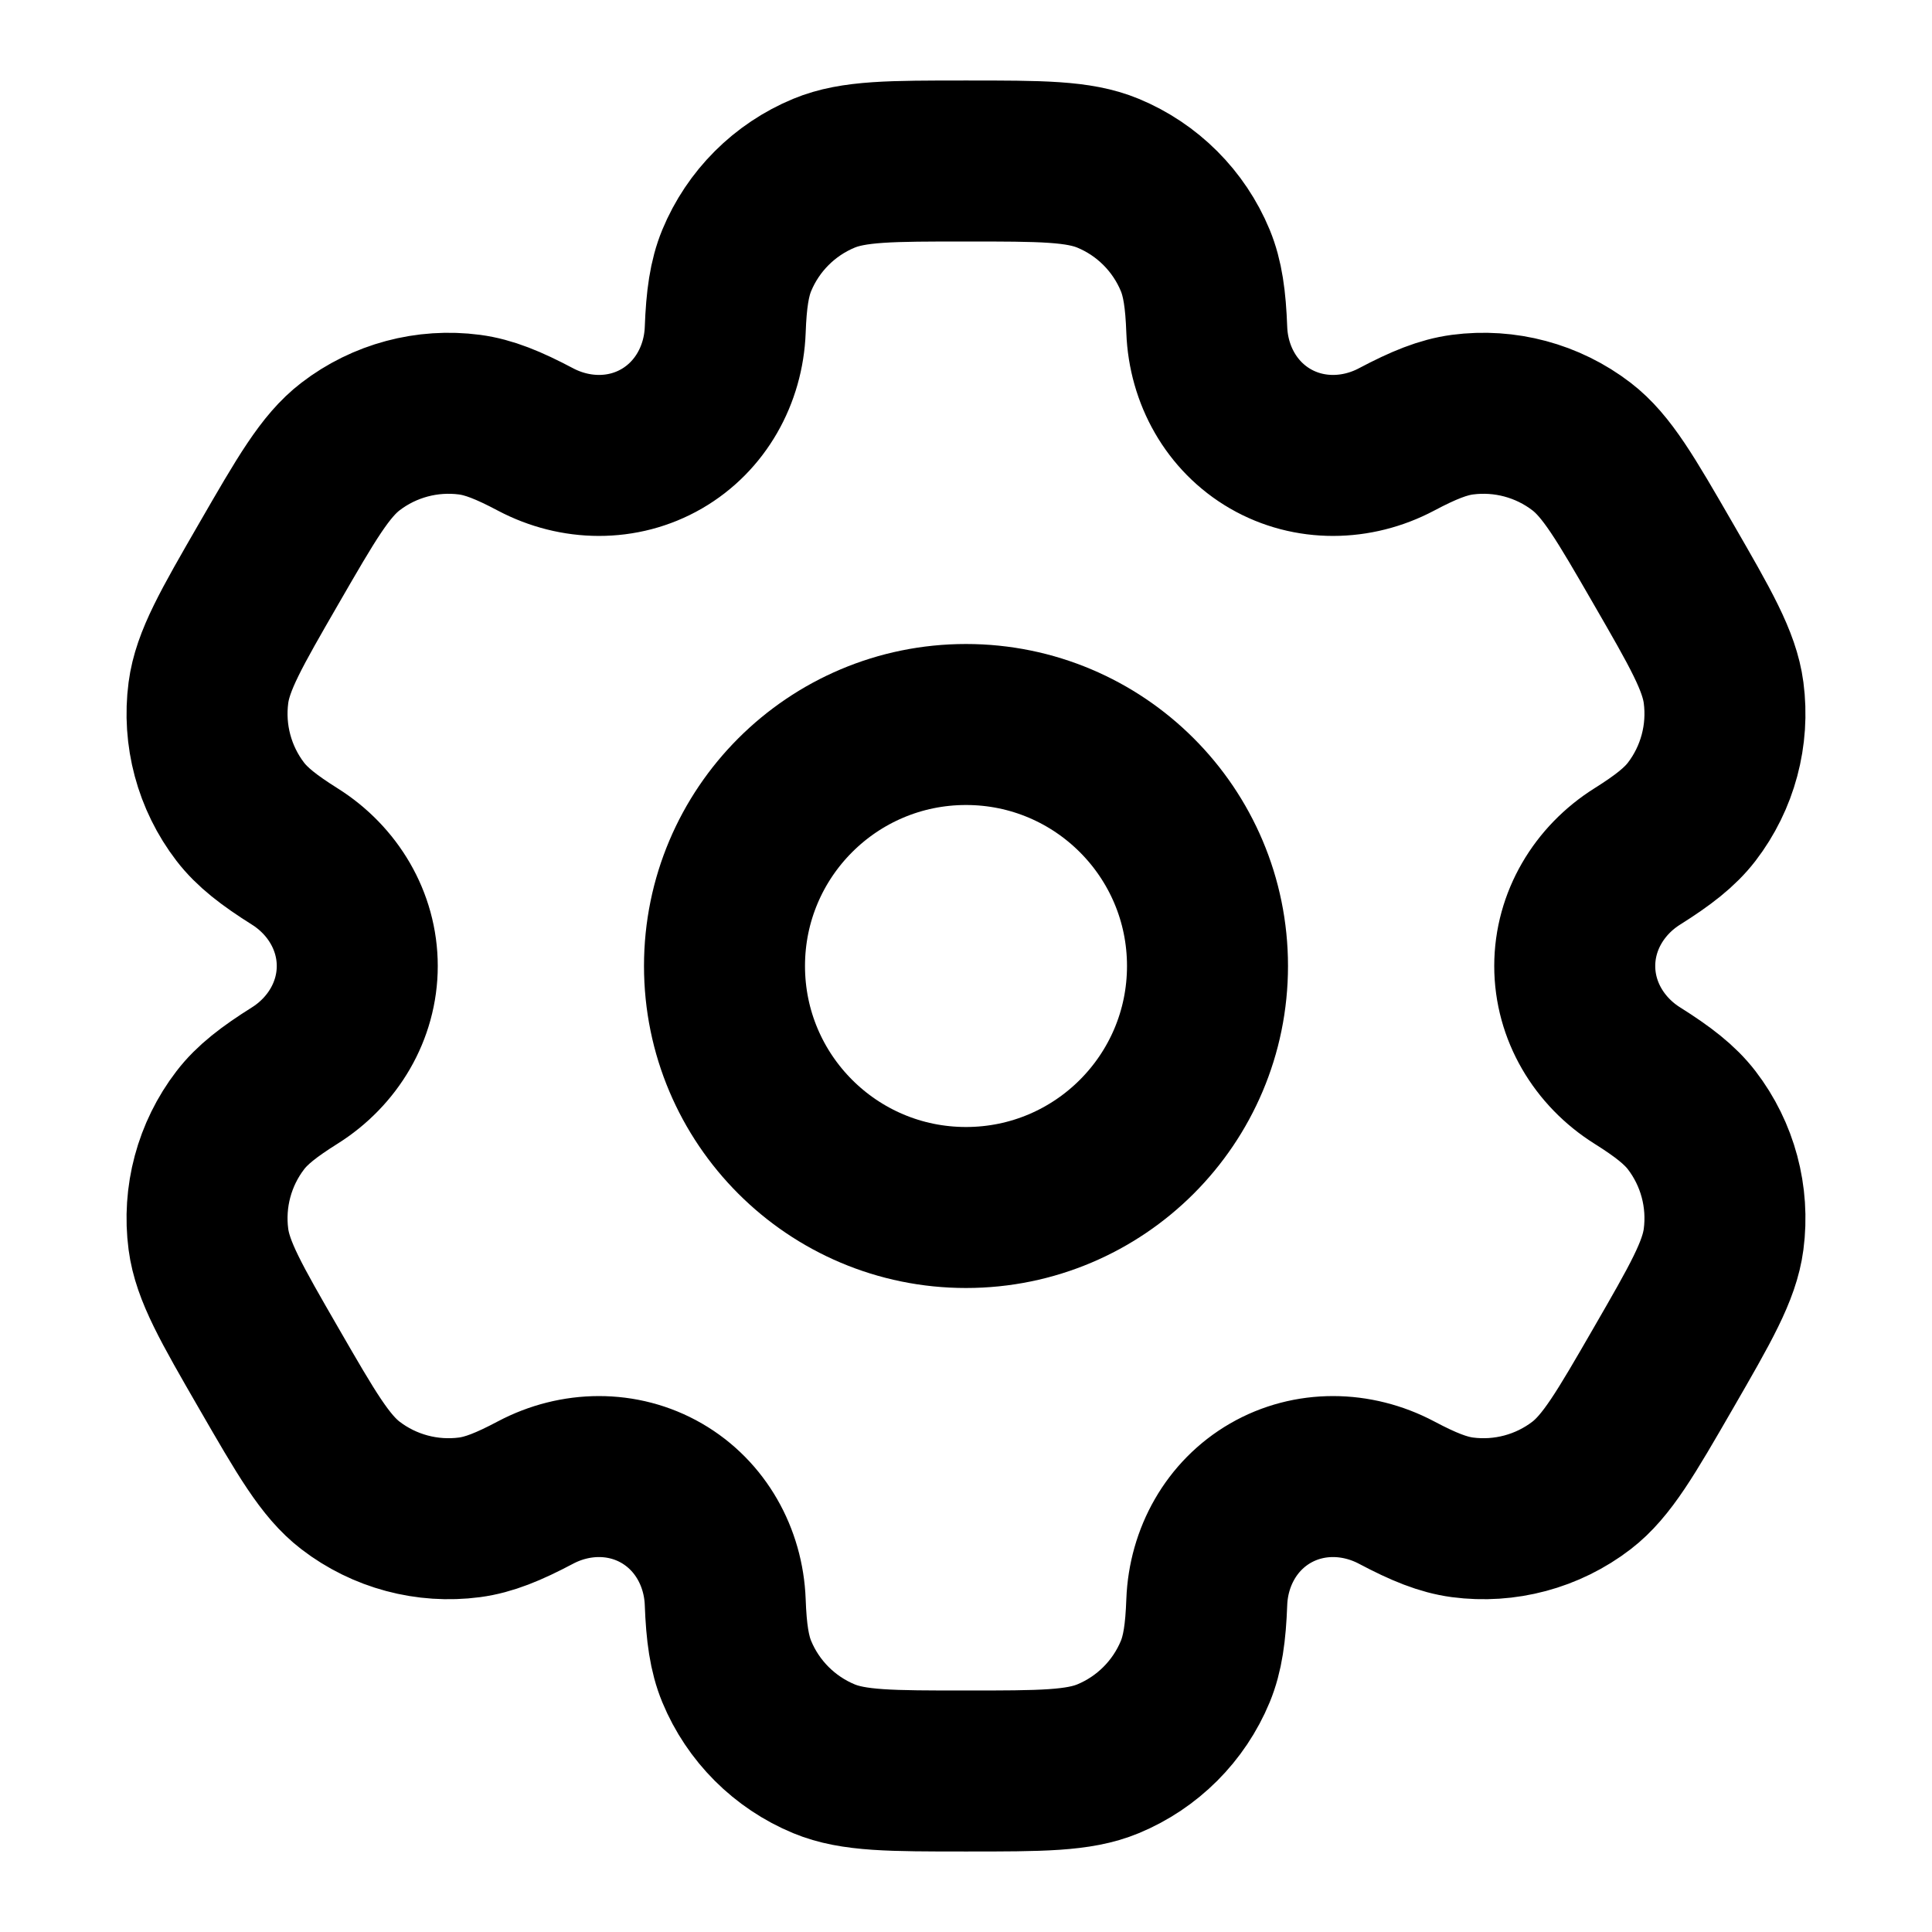
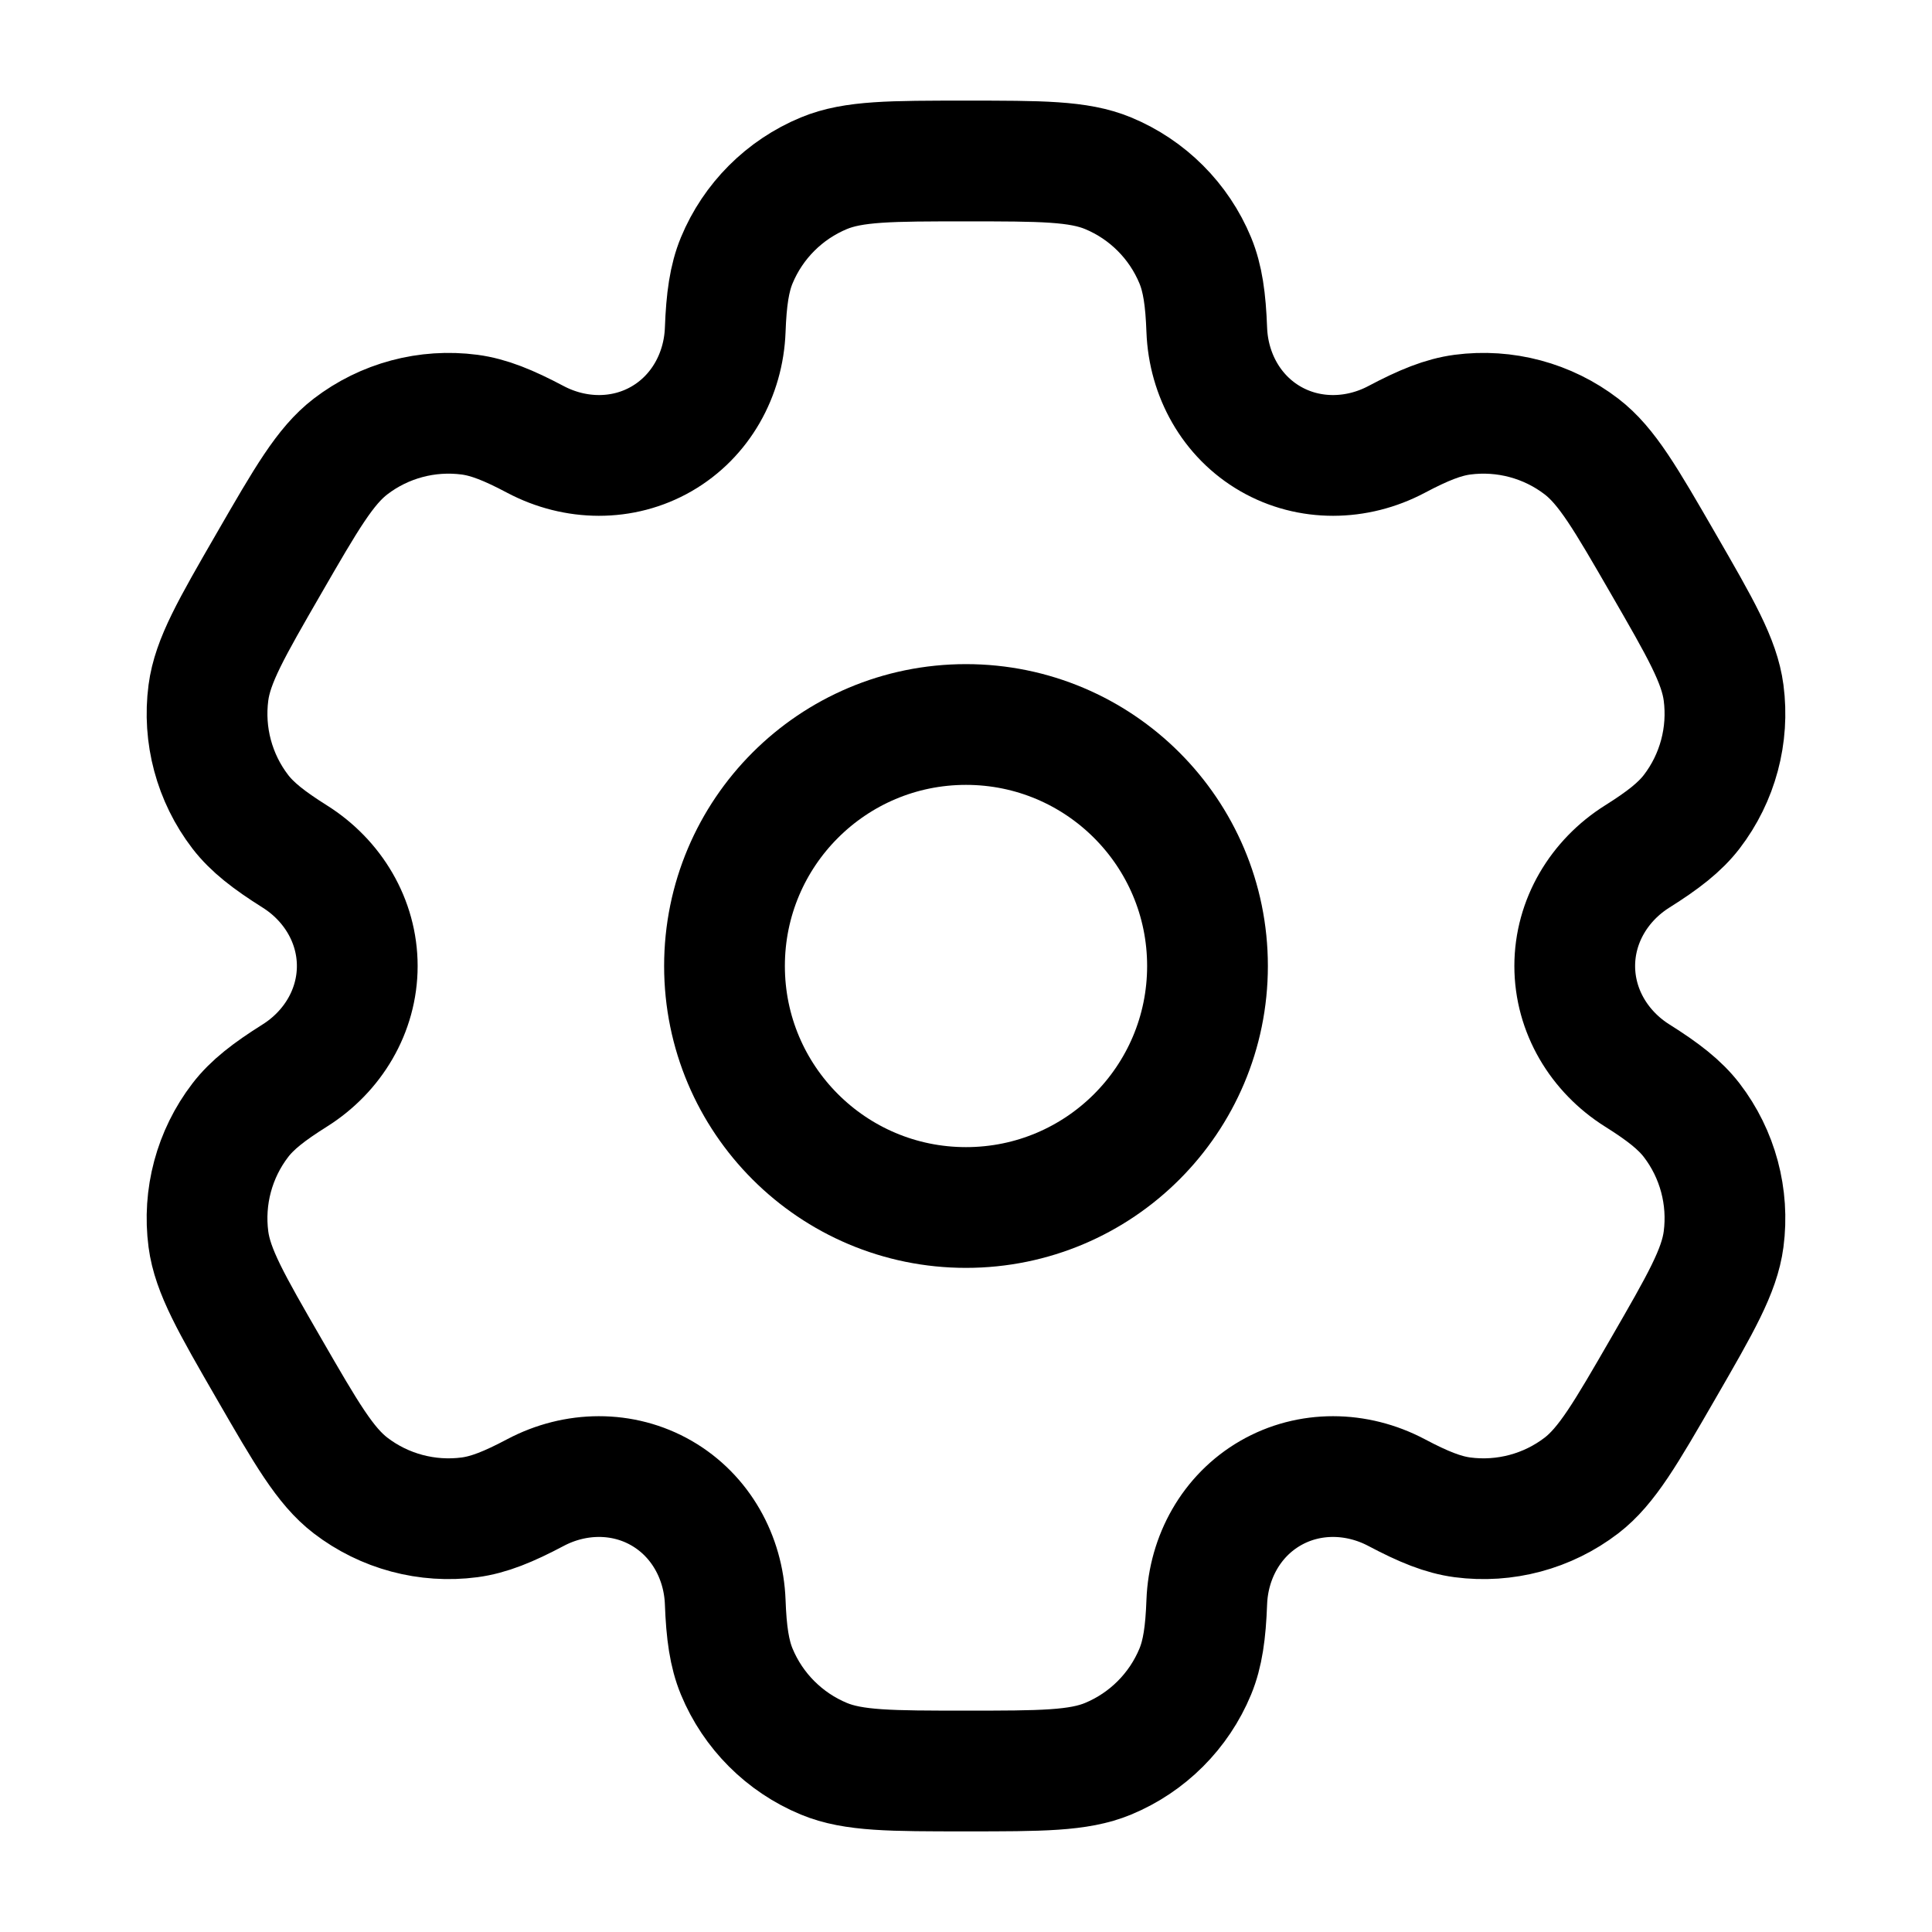
<svg xmlns="http://www.w3.org/2000/svg" width="800px" height="800px" viewBox="0 0 24 24" fill="none" stroke="currentColor" stroke-width="2">
-   <circle cx="12" cy="12" r="3" stroke="currentColor" stroke-width="2" />
-   <path d="M13.765 2.152C13.398 2 12.932 2 12 2C11.068 2 10.602 2 10.235 2.152C9.745 2.355 9.355 2.745 9.152 3.235C9.06 3.458 9.023 3.719 9.009 4.098C8.988 4.656 8.702 5.172 8.219 5.451C7.736 5.73 7.146 5.72 6.652 5.459C6.316 5.281 6.073 5.183 5.833 5.151C5.307 5.082 4.775 5.224 4.354 5.547C4.039 5.789 3.806 6.193 3.34 7C2.874 7.807 2.641 8.21 2.589 8.605C2.52 9.131 2.662 9.663 2.985 10.084C3.133 10.276 3.34 10.437 3.661 10.639C4.134 10.936 4.438 11.442 4.438 12C4.438 12.558 4.134 13.064 3.661 13.361C3.34 13.563 3.132 13.724 2.985 13.916C2.662 14.337 2.52 14.869 2.589 15.395C2.641 15.789 2.874 16.193 3.34 17C3.806 17.807 4.039 18.211 4.354 18.453C4.775 18.776 5.307 18.918 5.833 18.849C6.073 18.817 6.316 18.719 6.652 18.541C7.145 18.28 7.736 18.27 8.219 18.549C8.702 18.828 8.988 19.344 9.009 19.902C9.023 20.282 9.06 20.542 9.152 20.765C9.355 21.255 9.745 21.645 10.235 21.848C10.602 22 11.068 22 12 22C12.932 22 13.398 22 13.765 21.848C14.255 21.645 14.645 21.255 14.848 20.765C14.94 20.542 14.977 20.282 14.991 19.902C15.012 19.344 15.298 18.828 15.781 18.549C16.264 18.27 16.854 18.28 17.348 18.541C17.684 18.719 17.927 18.817 18.167 18.849C18.693 18.918 19.225 18.776 19.646 18.453C19.961 18.21 20.194 17.807 20.66 17C21.126 16.193 21.359 15.789 21.411 15.395C21.48 14.869 21.338 14.337 21.015 13.916C20.867 13.724 20.66 13.563 20.339 13.361C19.866 13.064 19.562 12.558 19.562 12C19.562 11.442 19.866 10.936 20.339 10.639C20.66 10.437 20.867 10.276 21.015 10.084C21.338 9.663 21.48 9.131 21.411 8.605C21.359 8.211 21.126 7.807 20.66 7C20.194 6.193 19.961 5.789 19.646 5.547C19.225 5.224 18.693 5.082 18.167 5.151C17.927 5.183 17.684 5.281 17.348 5.459C16.855 5.72 16.264 5.73 15.781 5.451C15.298 5.172 15.012 4.656 14.991 4.098C14.977 3.718 14.94 3.458 14.848 3.235C14.645 2.745 14.255 2.355 13.765 2.152Z" stroke="currentColor" stroke-width="2" />
+   <circle cx="12" cy="12" r="3" stroke="currentColor" stroke-width="1.5" />
+   <path d="M13.765 2.152C13.398 2 12.932 2 12 2C11.068 2 10.602 2 10.235 2.152C9.745 2.355 9.355 2.745 9.152 3.235C9.06 3.458 9.023 3.719 9.009 4.098C8.988 4.656 8.702 5.172 8.219 5.451C7.736 5.73 7.146 5.72 6.652 5.459C6.316 5.281 6.073 5.183 5.833 5.151C5.307 5.082 4.775 5.224 4.354 5.547C4.039 5.789 3.806 6.193 3.34 7C2.874 7.807 2.641 8.21 2.589 8.605C2.52 9.131 2.662 9.663 2.985 10.084C3.133 10.276 3.34 10.437 3.661 10.639C4.134 10.936 4.438 11.442 4.438 12C4.438 12.558 4.134 13.064 3.661 13.361C3.34 13.563 3.132 13.724 2.985 13.916C2.662 14.337 2.52 14.869 2.589 15.395C2.641 15.789 2.874 16.193 3.34 17C3.806 17.807 4.039 18.211 4.354 18.453C4.775 18.776 5.307 18.918 5.833 18.849C6.073 18.817 6.316 18.719 6.652 18.541C7.145 18.28 7.736 18.27 8.219 18.549C8.702 18.828 8.988 19.344 9.009 19.902C9.023 20.282 9.06 20.542 9.152 20.765C9.355 21.255 9.745 21.645 10.235 21.848C10.602 22 11.068 22 12 22C12.932 22 13.398 22 13.765 21.848C14.255 21.645 14.645 21.255 14.848 20.765C14.94 20.542 14.977 20.282 14.991 19.902C15.012 19.344 15.298 18.828 15.781 18.549C16.264 18.27 16.854 18.28 17.348 18.541C17.684 18.719 17.927 18.817 18.167 18.849C18.693 18.918 19.225 18.776 19.646 18.453C19.961 18.21 20.194 17.807 20.66 17C21.126 16.193 21.359 15.789 21.411 15.395C21.48 14.869 21.338 14.337 21.015 13.916C20.867 13.724 20.66 13.563 20.339 13.361C19.866 13.064 19.562 12.558 19.562 12C19.562 11.442 19.866 10.936 20.339 10.639C20.66 10.437 20.867 10.276 21.015 10.084C21.338 9.663 21.48 9.131 21.411 8.605C21.359 8.211 21.126 7.807 20.66 7C20.194 6.193 19.961 5.789 19.646 5.547C19.225 5.224 18.693 5.082 18.167 5.151C17.927 5.183 17.684 5.281 17.348 5.459C16.855 5.72 16.264 5.73 15.781 5.451C15.298 5.172 15.012 4.656 14.991 4.098C14.977 3.718 14.94 3.458 14.848 3.235C14.645 2.745 14.255 2.355 13.765 2.152Z" stroke="currentColor" stroke-width="1.5" />
</svg>
